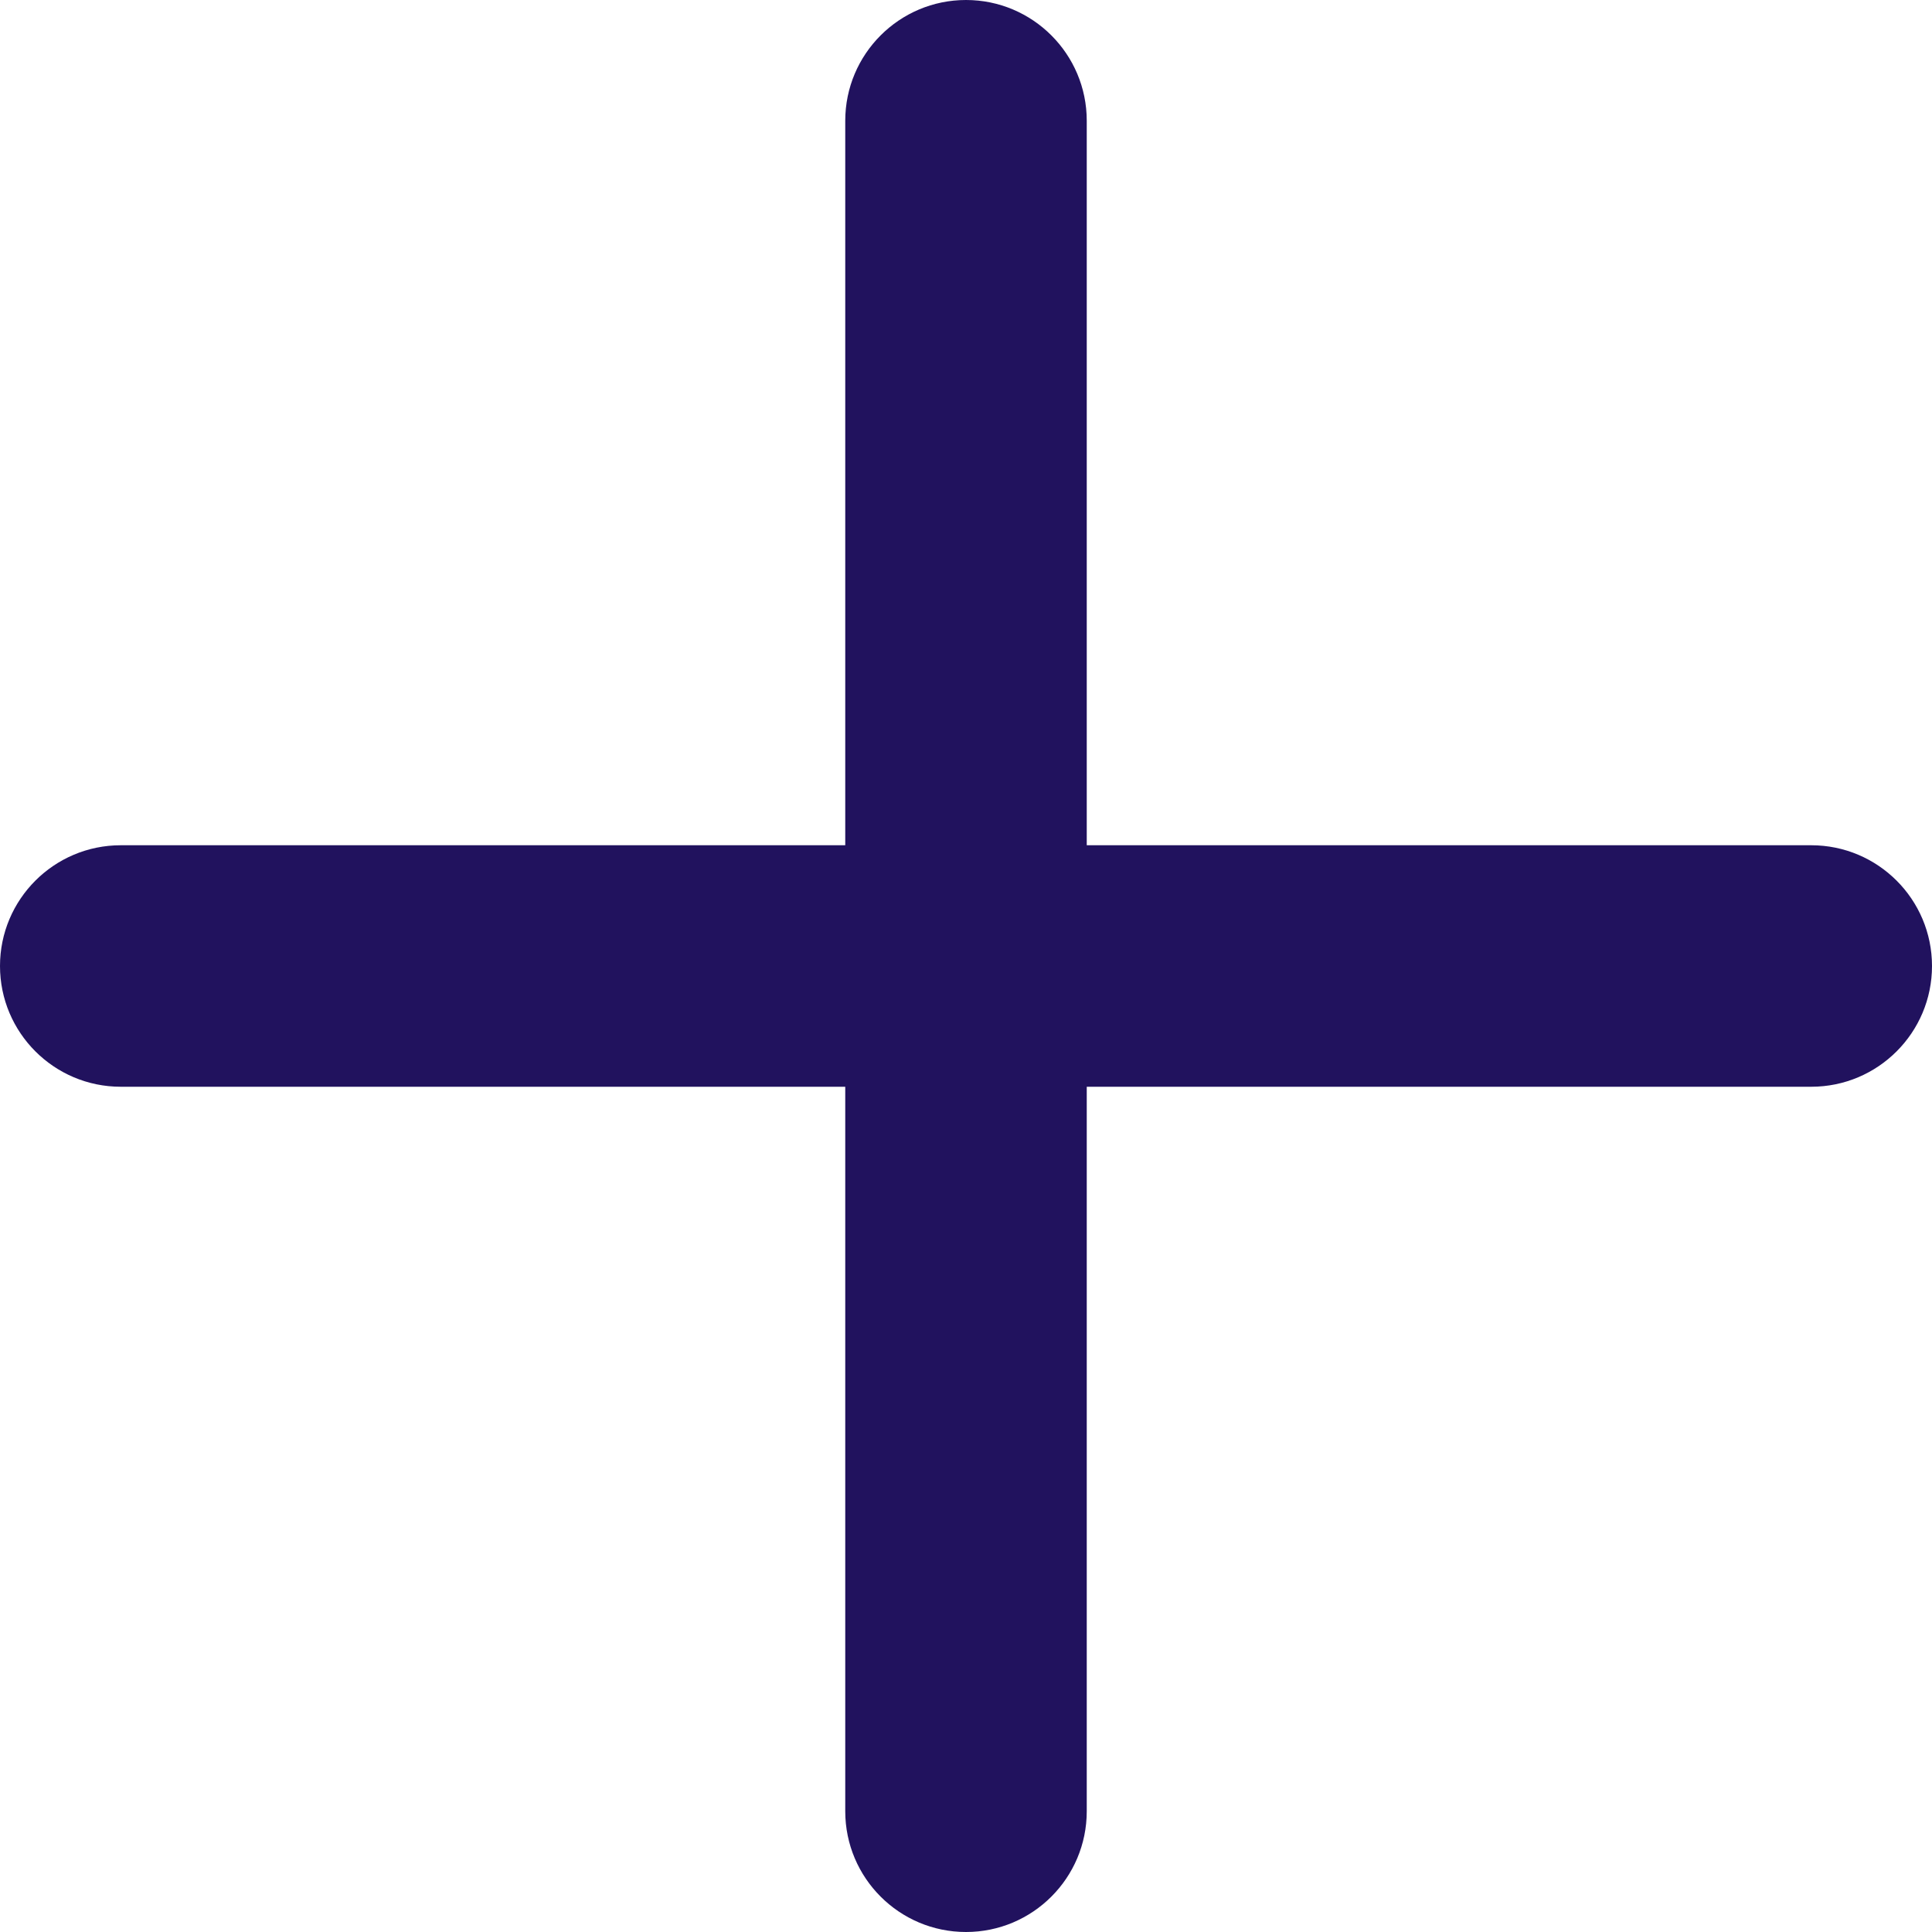
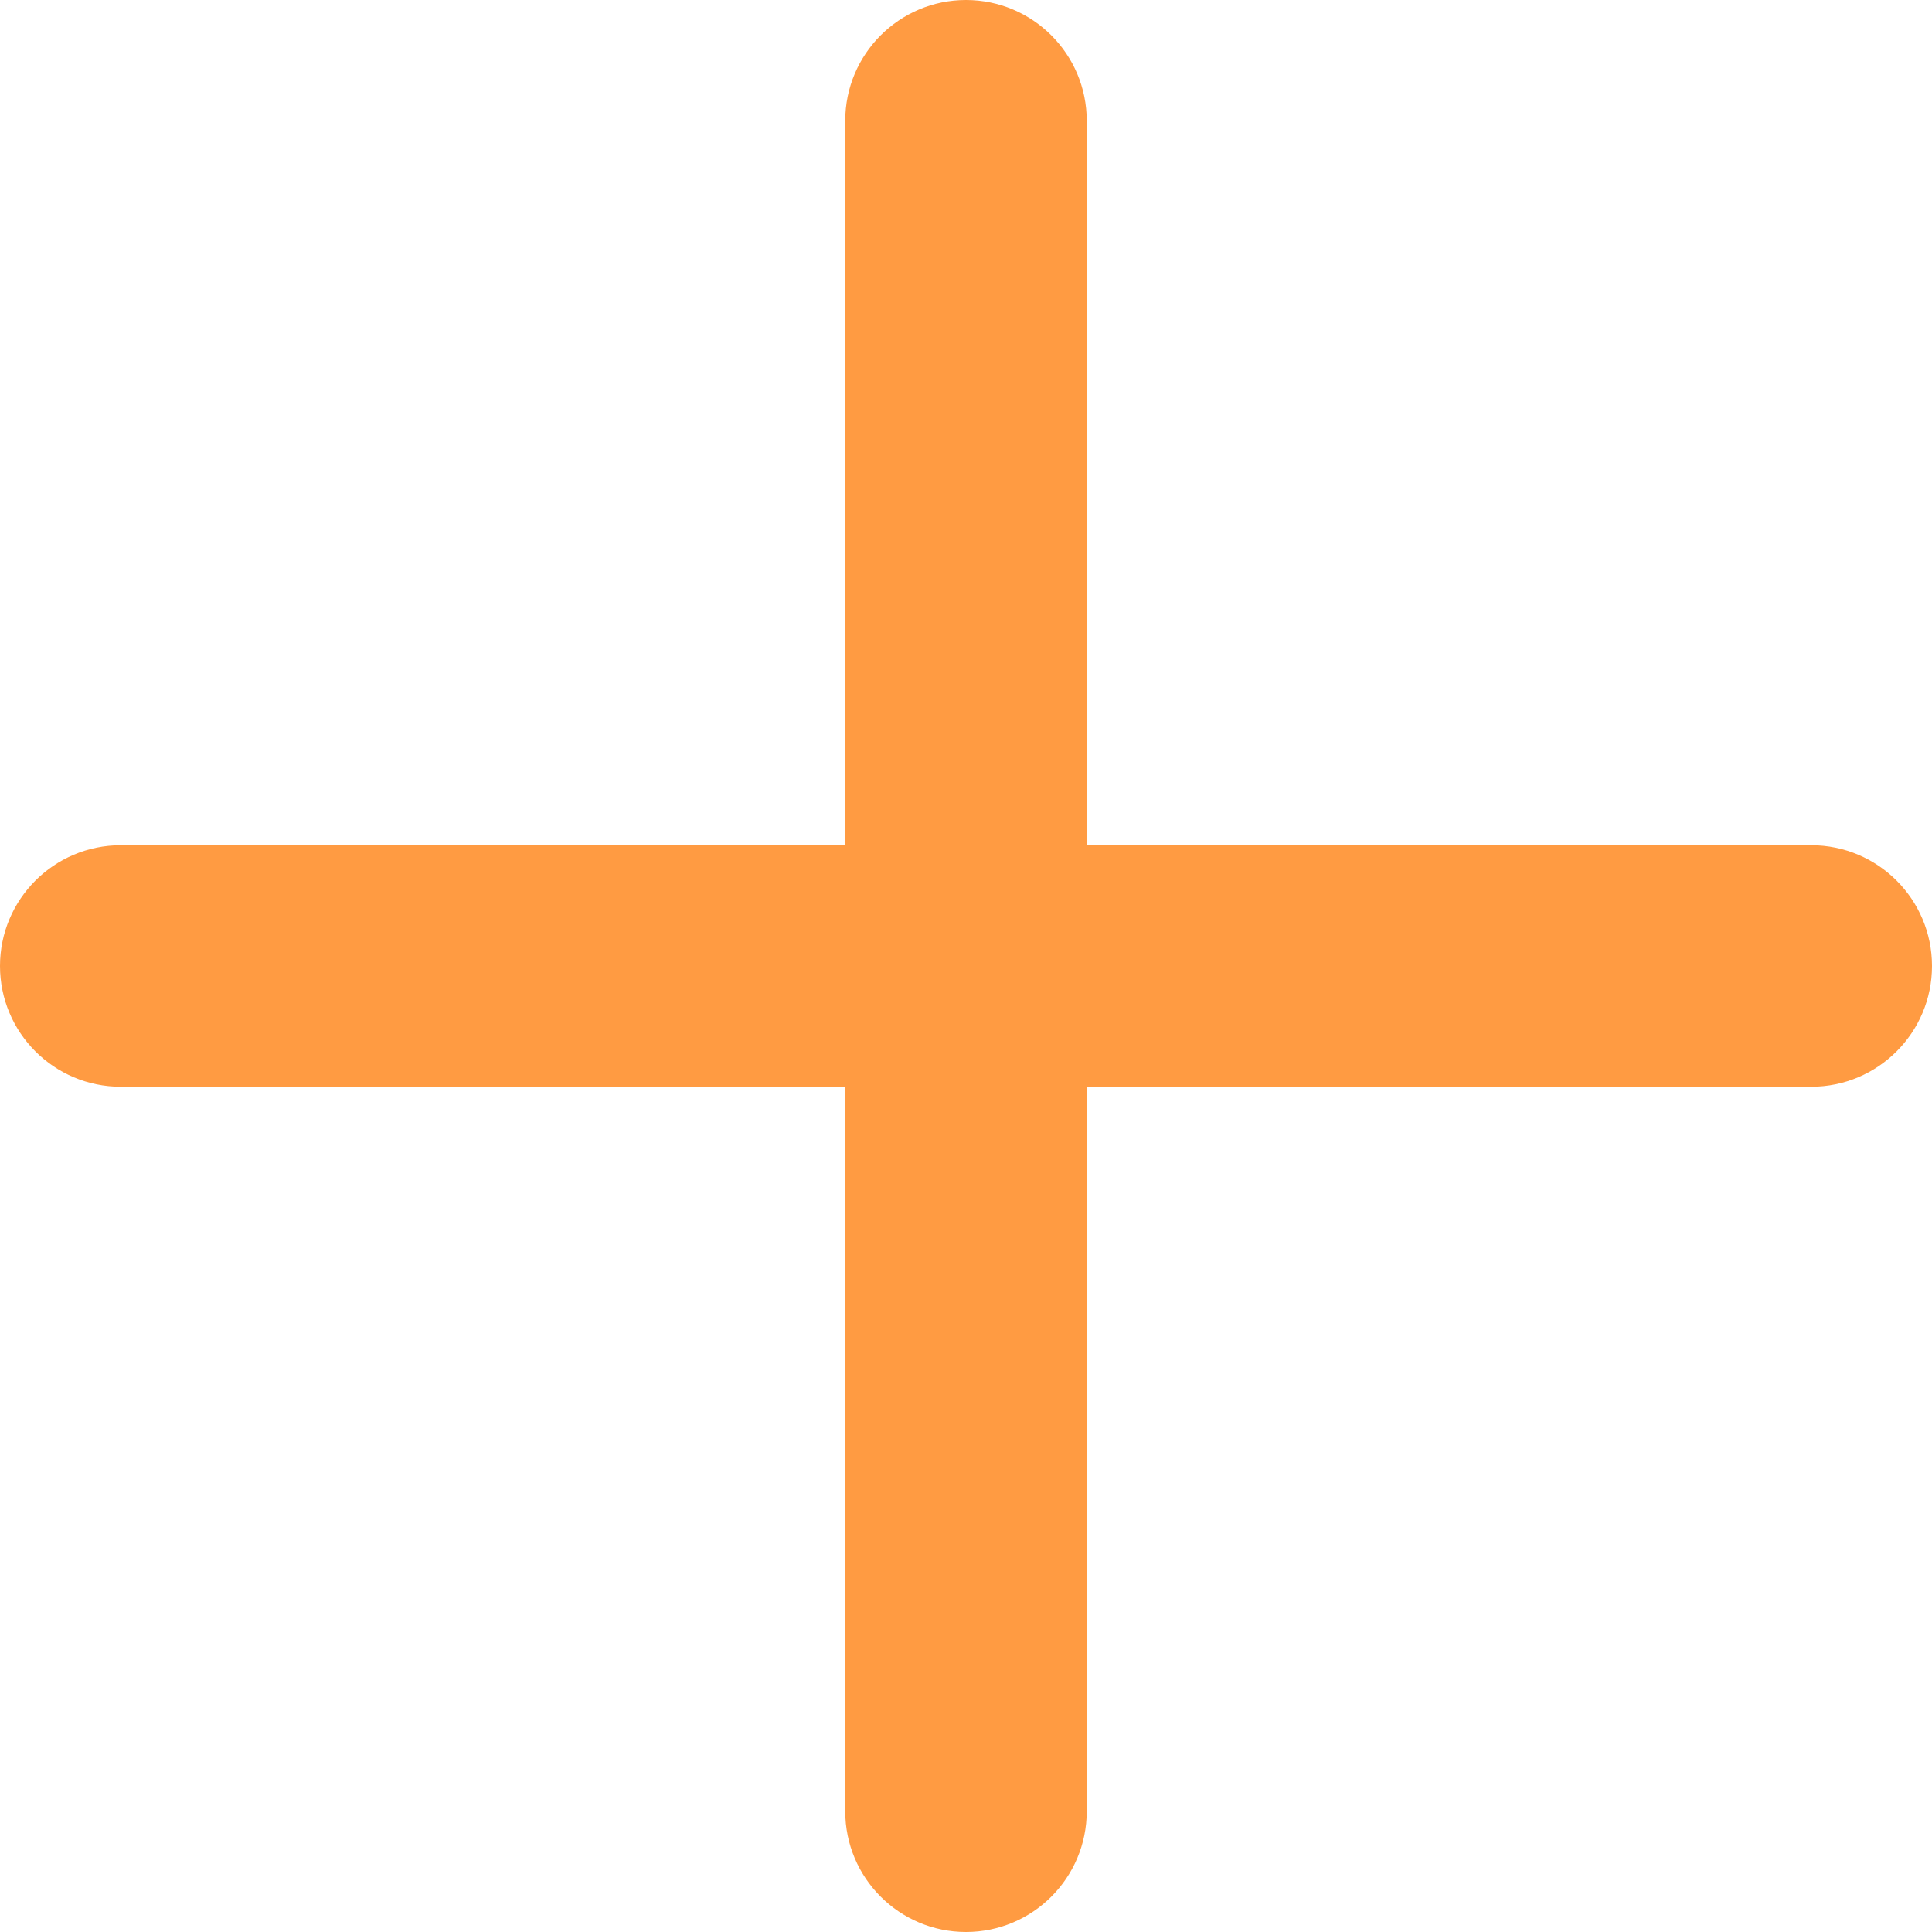
<svg xmlns="http://www.w3.org/2000/svg" width="24" height="24" viewBox="0 0 24 24" fill="none">
-   <path fill-rule="evenodd" clip-rule="evenodd" d="M13.5 10.5V1.5C13.5 0.672 12.828 0 12 0C11.172 0 10.5 0.672 10.5 1.5V10.5H1.5C0.672 10.5 0 11.172 0 12C0 12.828 0.672 13.5 1.5 13.5H10.5V22.5C10.5 23.328 11.172 24 12 24C12.828 24 13.5 23.328 13.5 22.5V13.5H22.5C23.328 13.5 24 12.828 24 12C24 11.172 23.328 10.5 22.5 10.5H13.5Z" fill="#21125E" />
+   <path fill-rule="evenodd" clip-rule="evenodd" d="M13.5 10.5V1.5C13.5 0.672 12.828 0 12 0C11.172 0 10.5 0.672 10.5 1.5V10.5H1.5C0.672 10.5 0 11.172 0 12C0 12.828 0.672 13.5 1.5 13.5H10.5V22.5C10.5 23.328 11.172 24 12 24C12.828 24 13.5 23.328 13.5 22.5V13.5H22.5C23.328 13.5 24 12.828 24 12C24 11.172 23.328 10.5 22.5 10.5H13.5Z" fill="#ff9b42ff" />
</svg>
